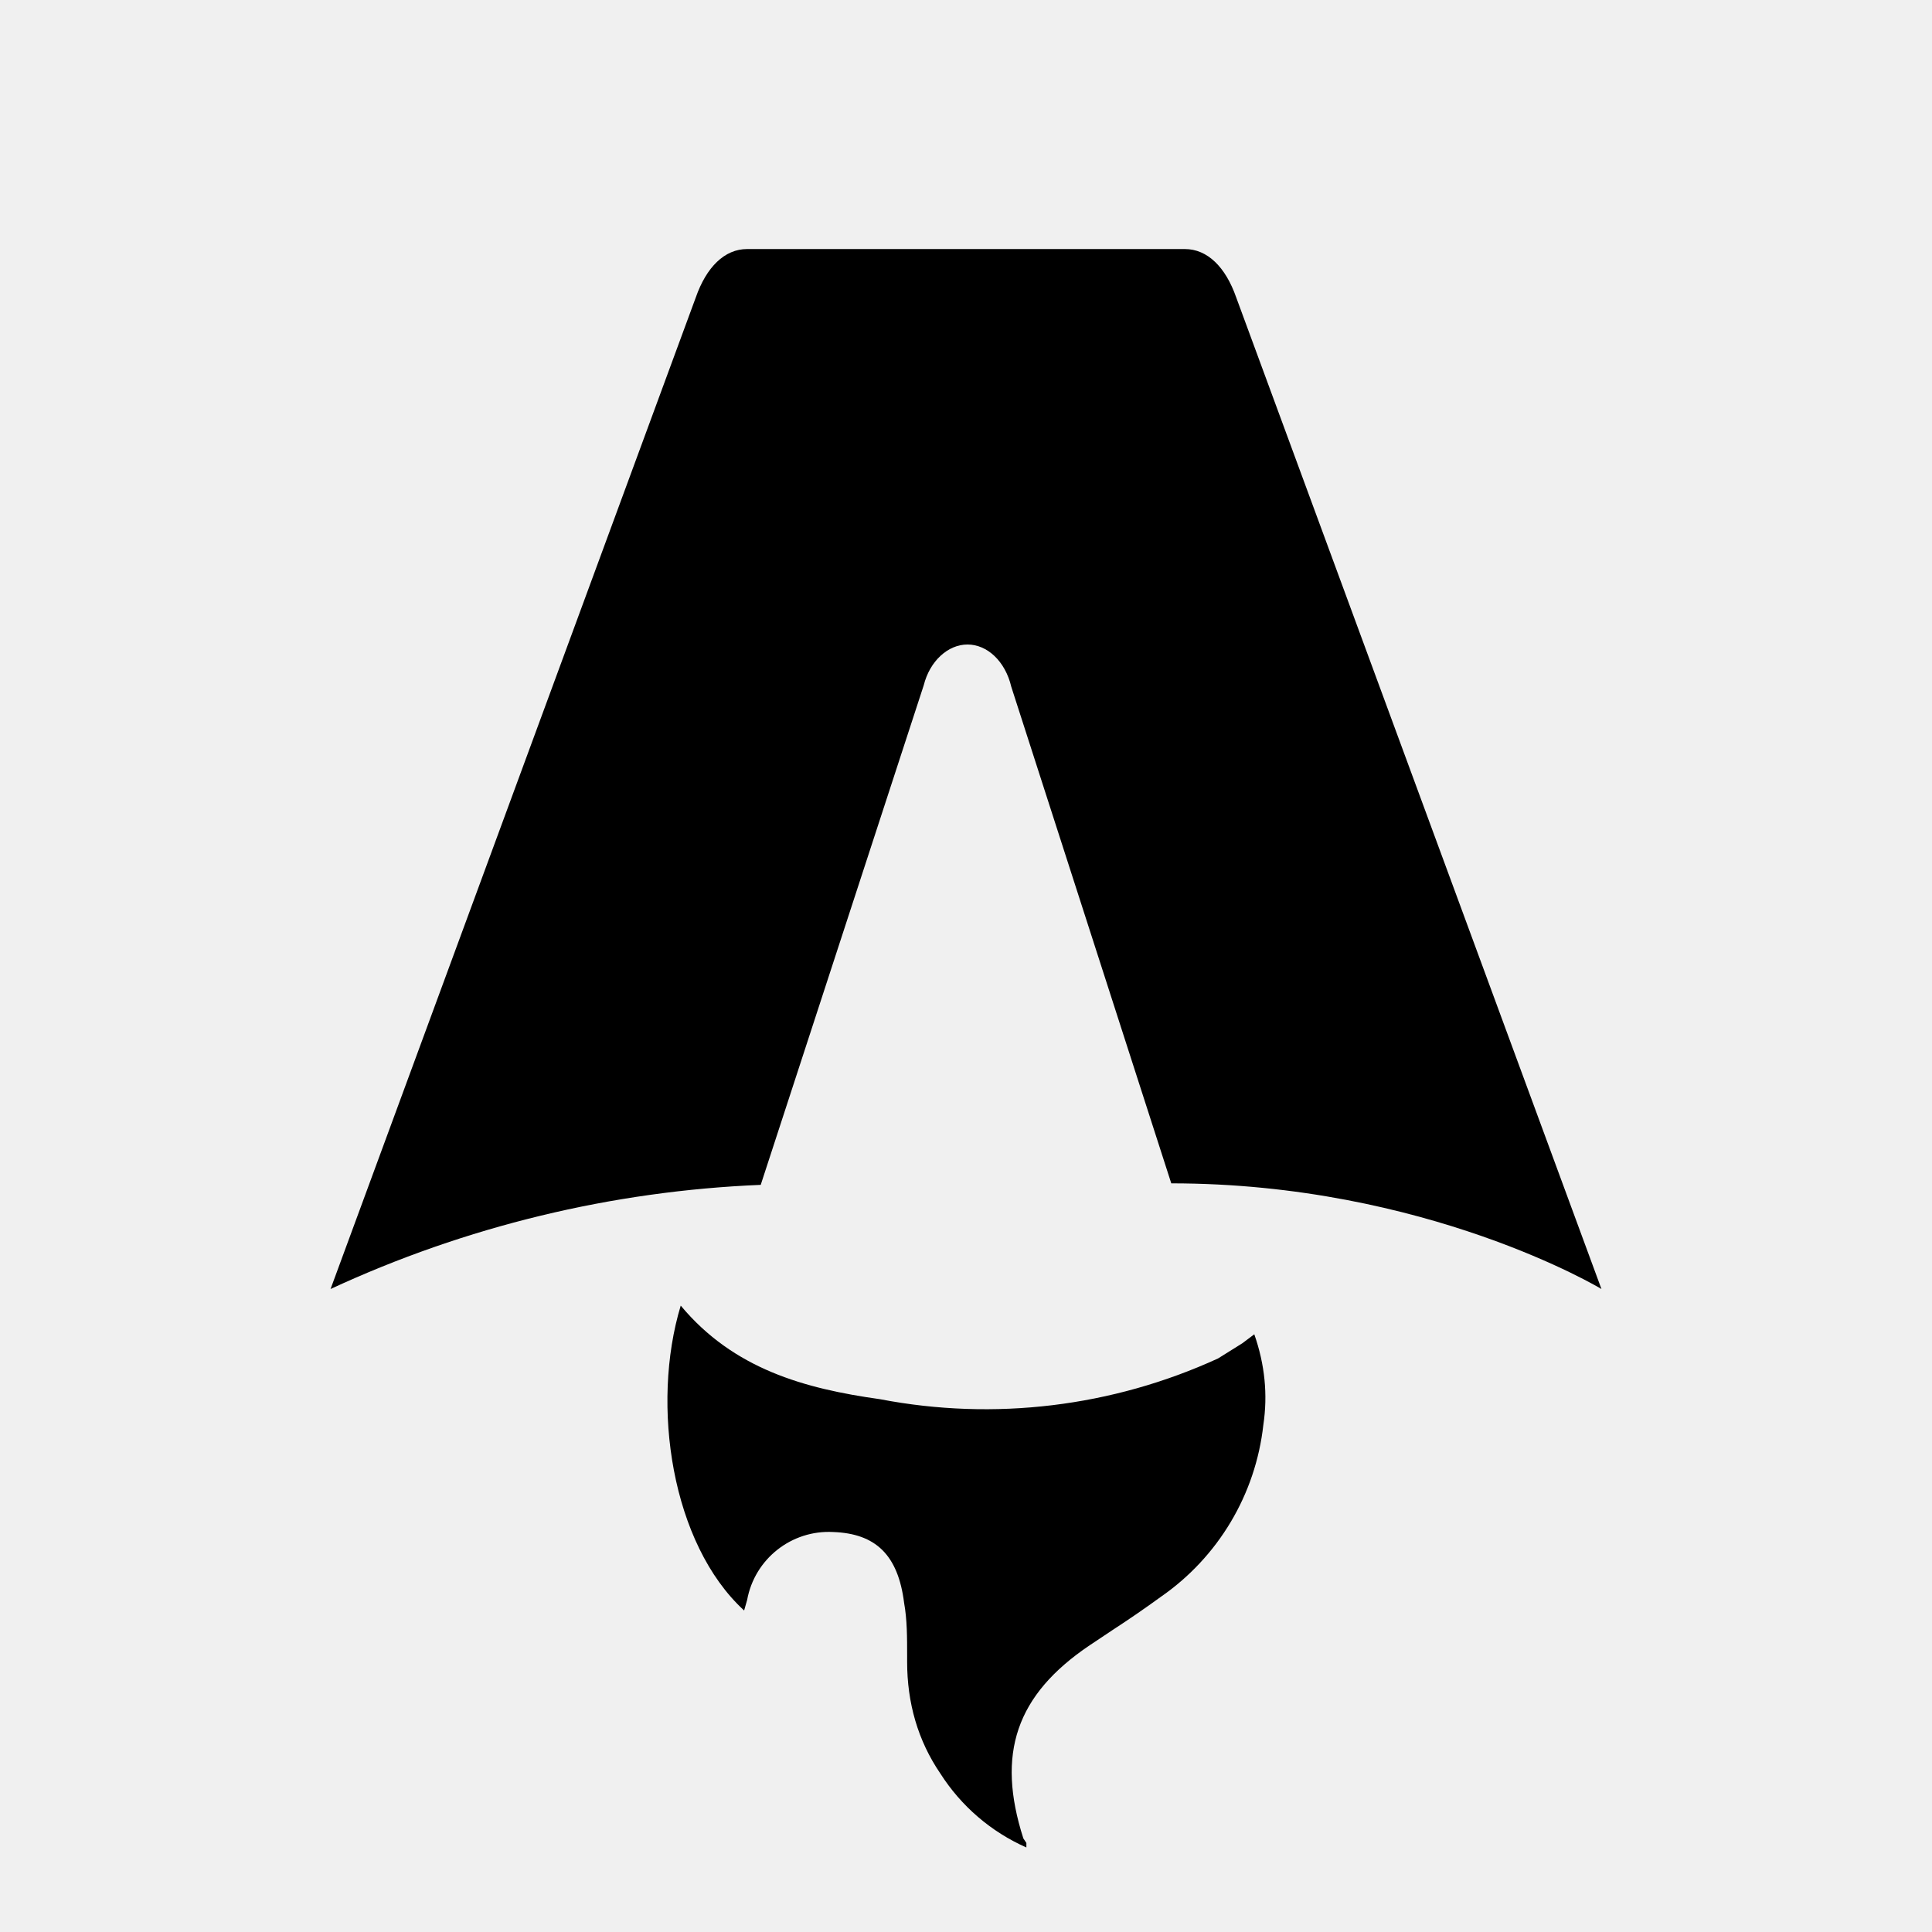
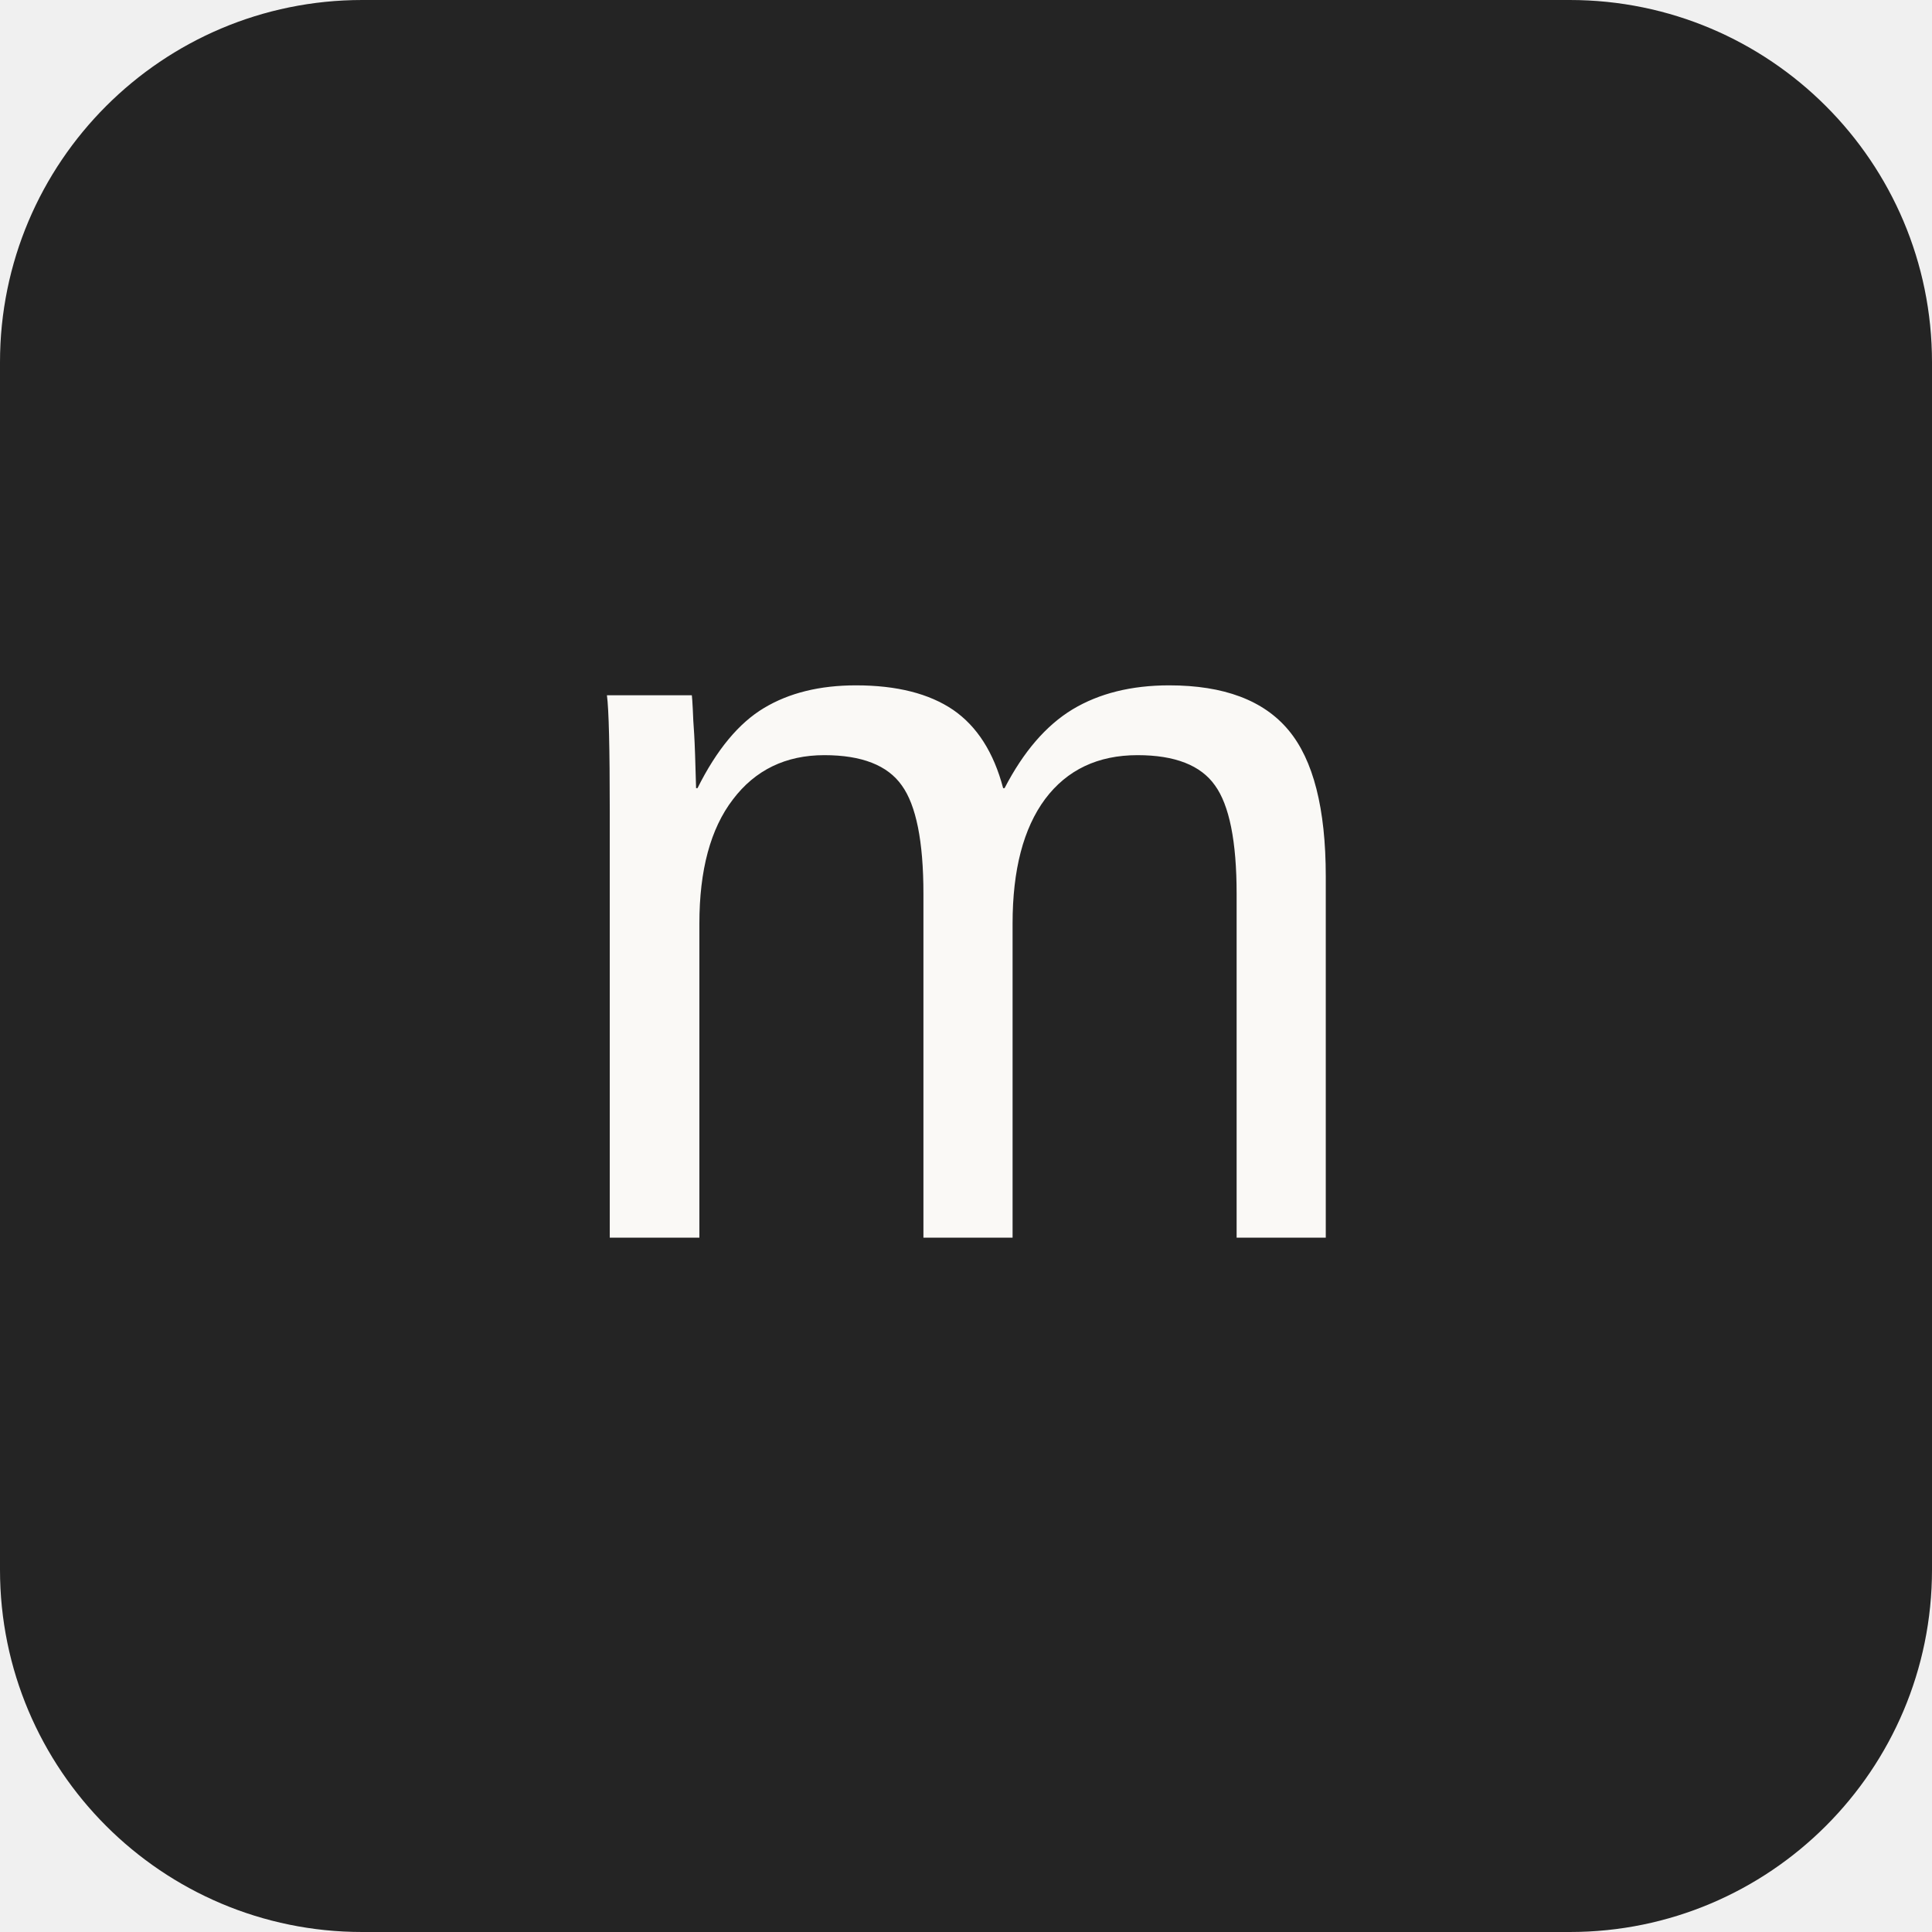
- <svg xmlns="http://www.w3.org/2000/svg" fill="none" viewBox="0 0 128 128">
-   <path d="M50.4 78.5a75.1 75.1 0 0 0-28.5 6.9l24.2-65.7c.7-2 1.9-3.2 3.4-3.2h29c1.5 0 2.7 1.2 3.4 3.2l24.2 65.7s-11.6-7-28.5-7L67 45.5c-.4-1.7-1.6-2.8-2.9-2.8-1.3 0-2.5 1.1-2.9 2.7L50.4 78.5Zm-1.1 28.2Zm-4.2-20.2c-2 6.6-.6 15.8 4.2 20.2a17.5 17.5 0 0 1 .2-.7 5.5 5.5 0 0 1 5.7-4.5c2.8.1 4.3 1.5 4.7 4.7.2 1.1.2 2.3.2 3.5v.4c0 2.7.7 5.2 2.2 7.4a13 13 0 0 0 5.7 4.9v-.3l-.2-.3c-1.8-5.6-.5-9.5 4.4-12.8l1.5-1a73 73 0 0 0 3.2-2.2 16 16 0 0 0 6.8-11.4c.3-2 .1-4-.6-6l-.8.6-1.6 1a37 37 0 0 1-22.4 2.7c-5-.7-9.7-2-13.2-6.2Z" />
-   <style>
-         path { fill: #000; }
-         @media (prefers-color-scheme: dark) {
-             path { fill: #FFF; }
-         }
-     </style>
+ <svg xmlns="http://www.w3.org/2000/svg" viewBox="0 0 64 64">
+   <rect width="64" height="64" rx="12" fill="#242424" />
+   <text x="32" y="41" text-anchor="middle" font-size="34" font-family="Arial, sans-serif" fill="#faf9f6">
+     m
+   </text>
</svg>
